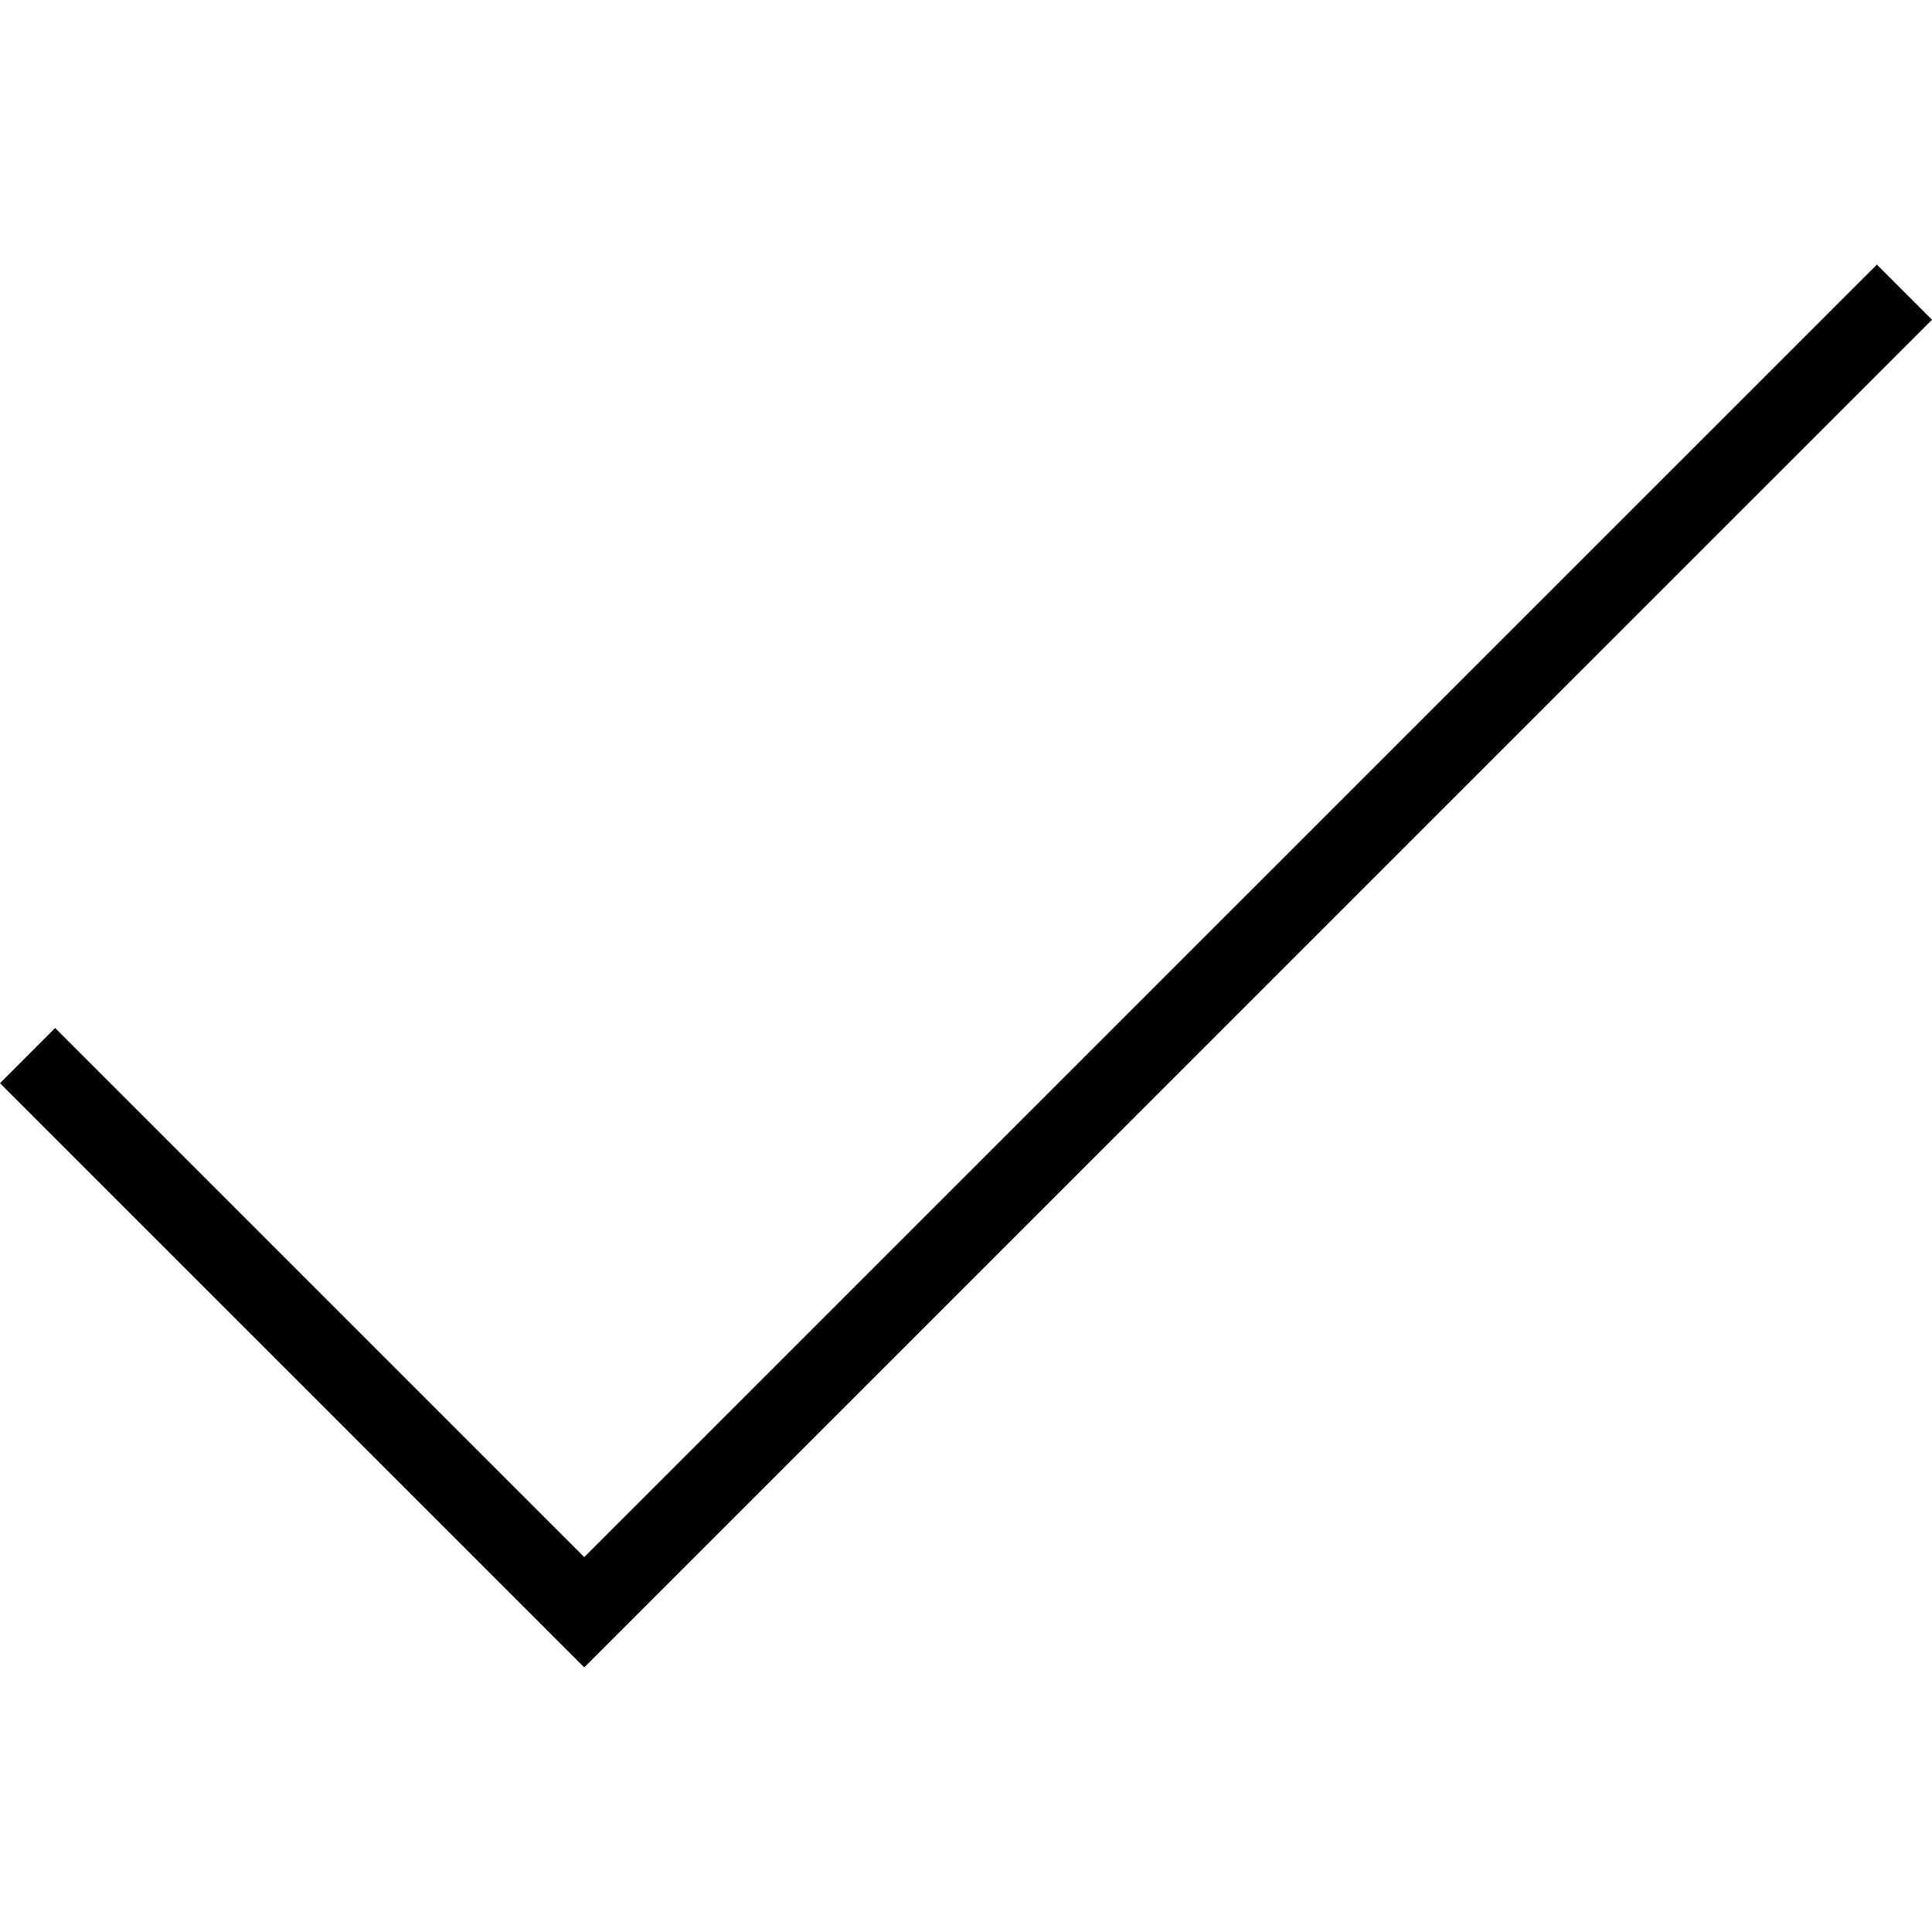
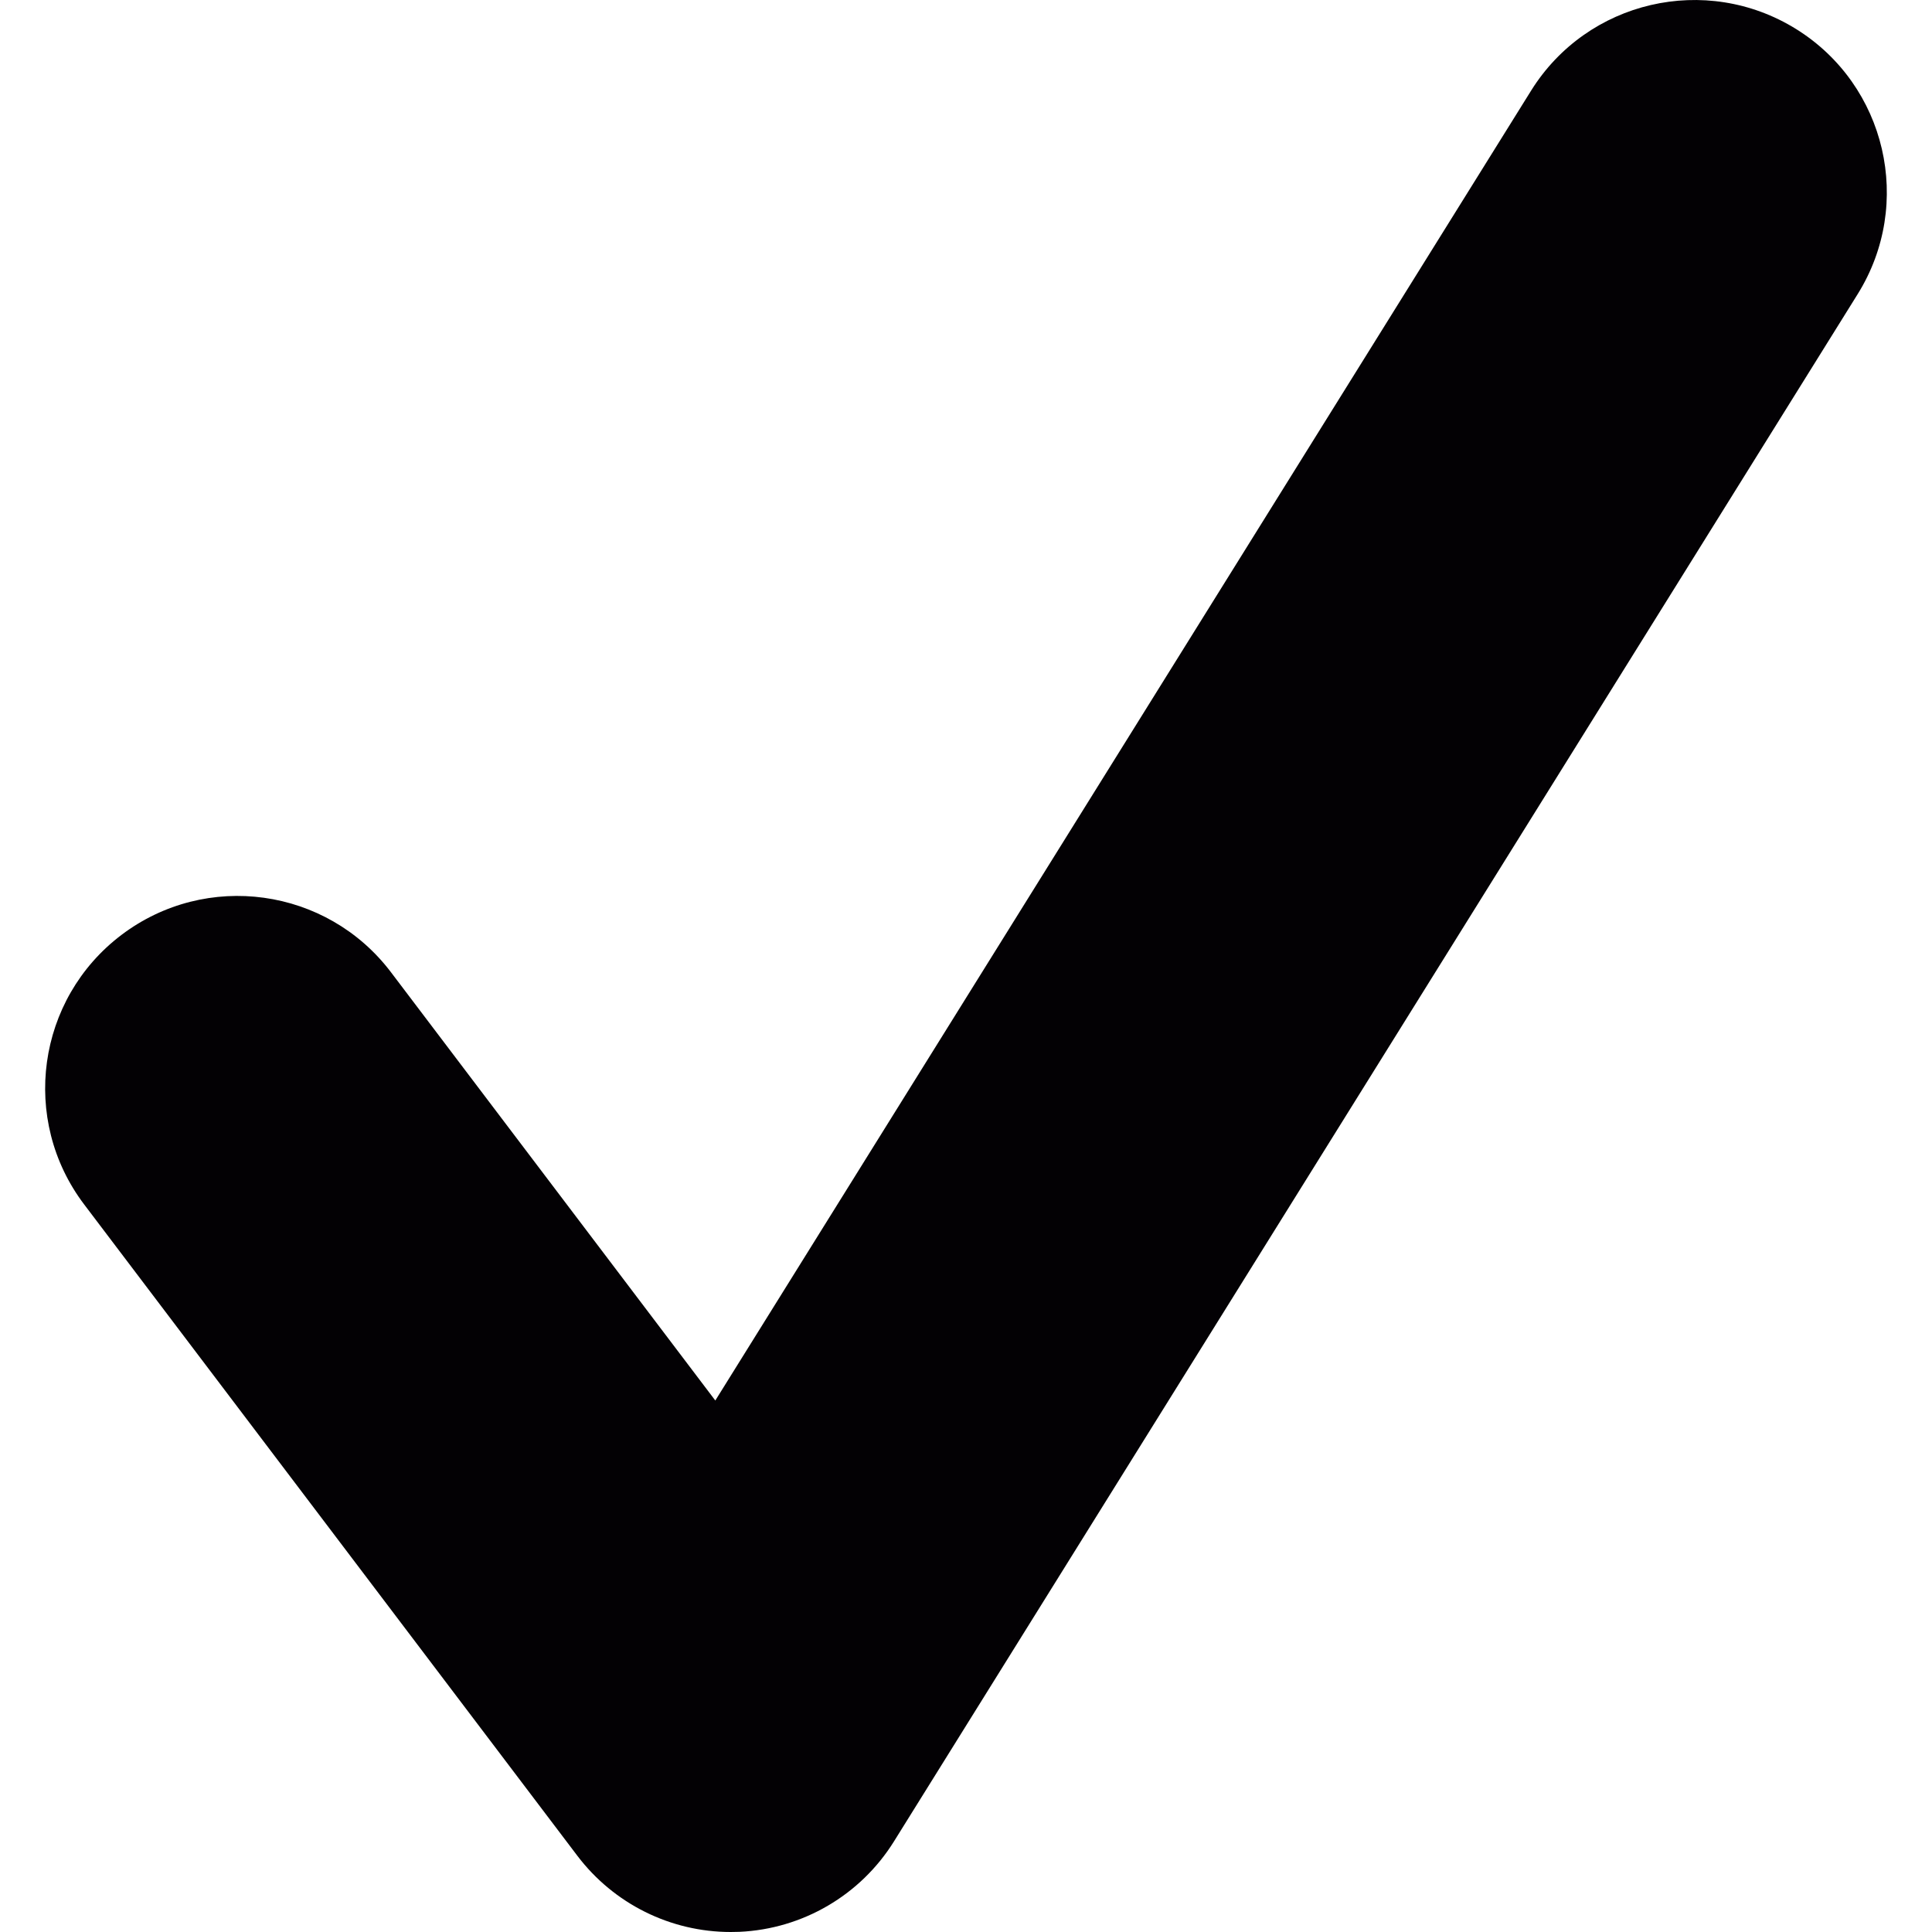
- <svg xmlns="http://www.w3.org/2000/svg" version="1.1" id="Capa_1" x="0px" y="0px" viewBox="0 0 196.887 196.887" style="enable-background:new 0 0 196.887 196.887;" xml:space="preserve">
+ <svg xmlns="http://www.w3.org/2000/svg" version="1.1" id="Capa_1" x="0px" y="0px" viewBox="0 0 70 70" style="enable-background:new 0 0 70 70;" xml:space="preserve">
  <g>
-     <polygon style="fill:#010002;" points="191.268,26.967 59.541,158.683 5.615,104.76 0,110.386 59.541,169.92 196.887,32.585  " />
+     <g>
+       <g>
+         <path style="fill:#030104;" d="M26.474,70c-2.176,0-4.234-1.018-5.557-2.764L3.049,43.639C0.725,40.57,1.33,36.2,4.399,33.875     c3.074-2.326,7.441-1.717,9.766,1.35l11.752,15.518L55.474,3.285c2.035-3.265,6.332-4.264,9.604-2.232     c3.268,2.034,4.266,6.334,2.23,9.602l-34.916,56.06c-1.213,1.949-3.307,3.175-5.6,3.279C26.685,69.998,26.58,70,26.474,70z" />
+       </g>
+     </g>
  </g>
  <g>
</g>
  <g>
</g>
  <g>
</g>
  <g>
</g>
  <g>
</g>
  <g>
</g>
  <g>
</g>
  <g>
</g>
  <g>
</g>
  <g>
</g>
  <g>
</g>
  <g>
</g>
  <g>
</g>
  <g>
</g>
  <g>
</g>
</svg>
